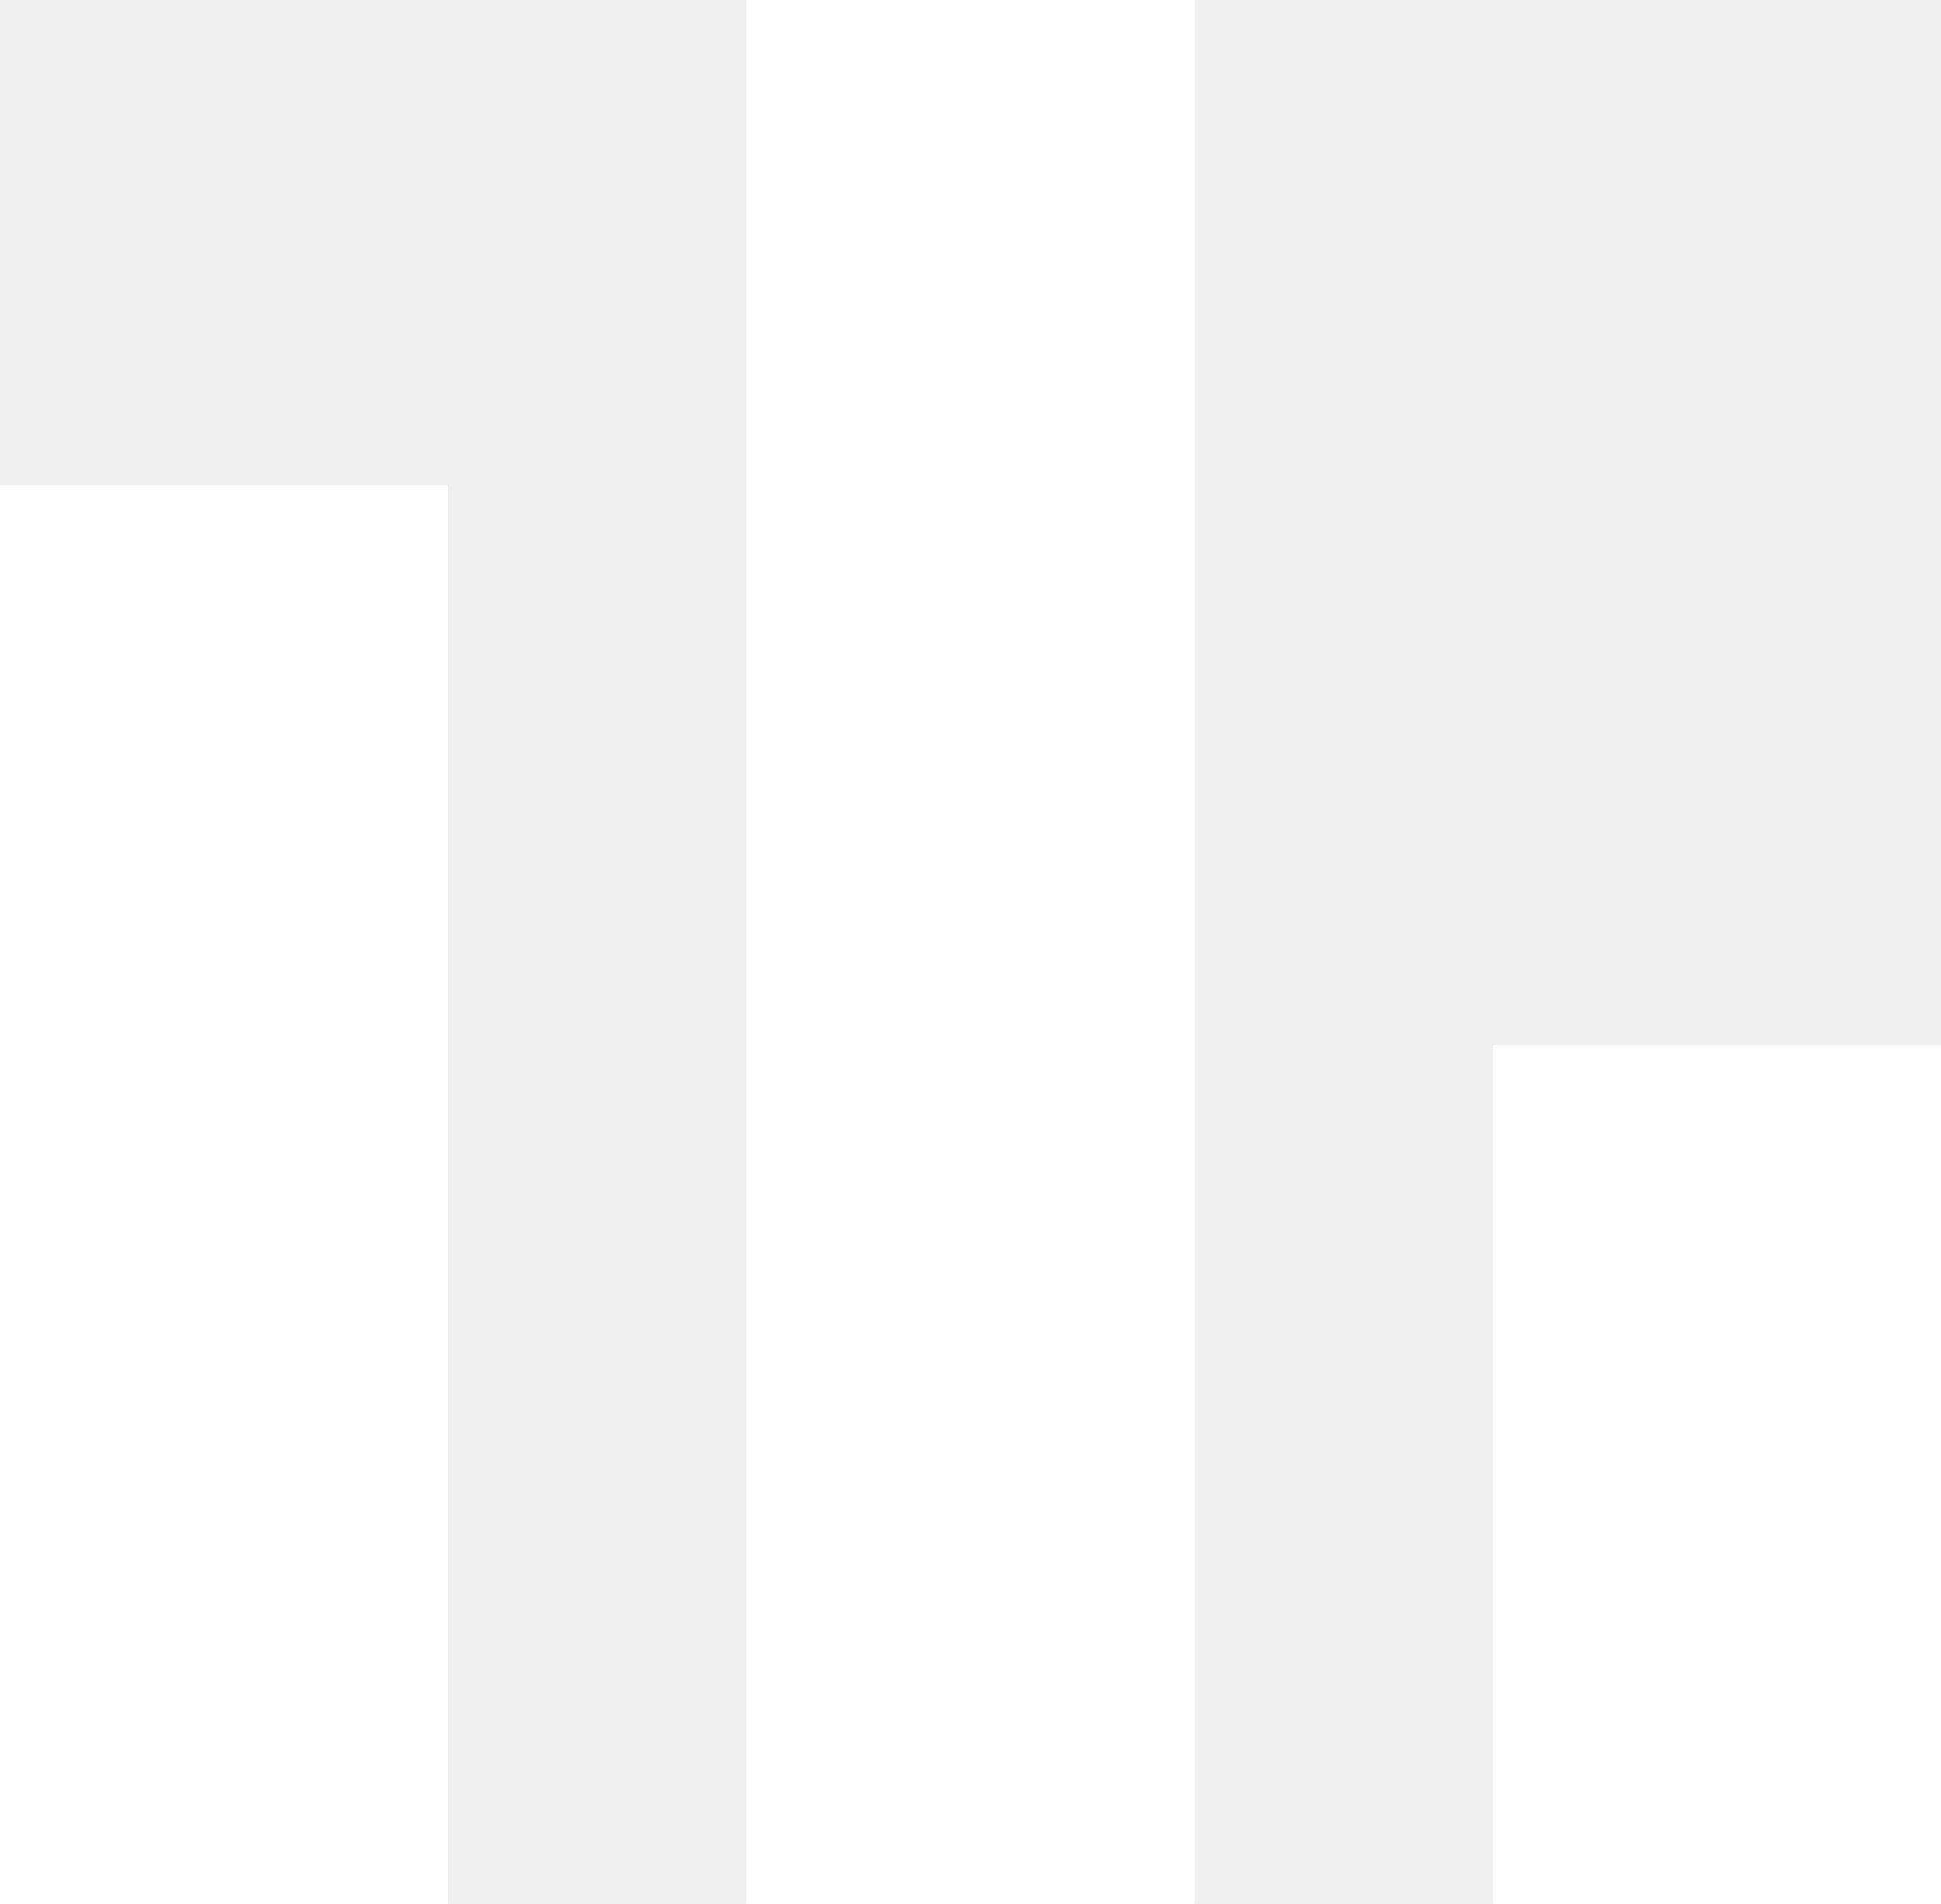
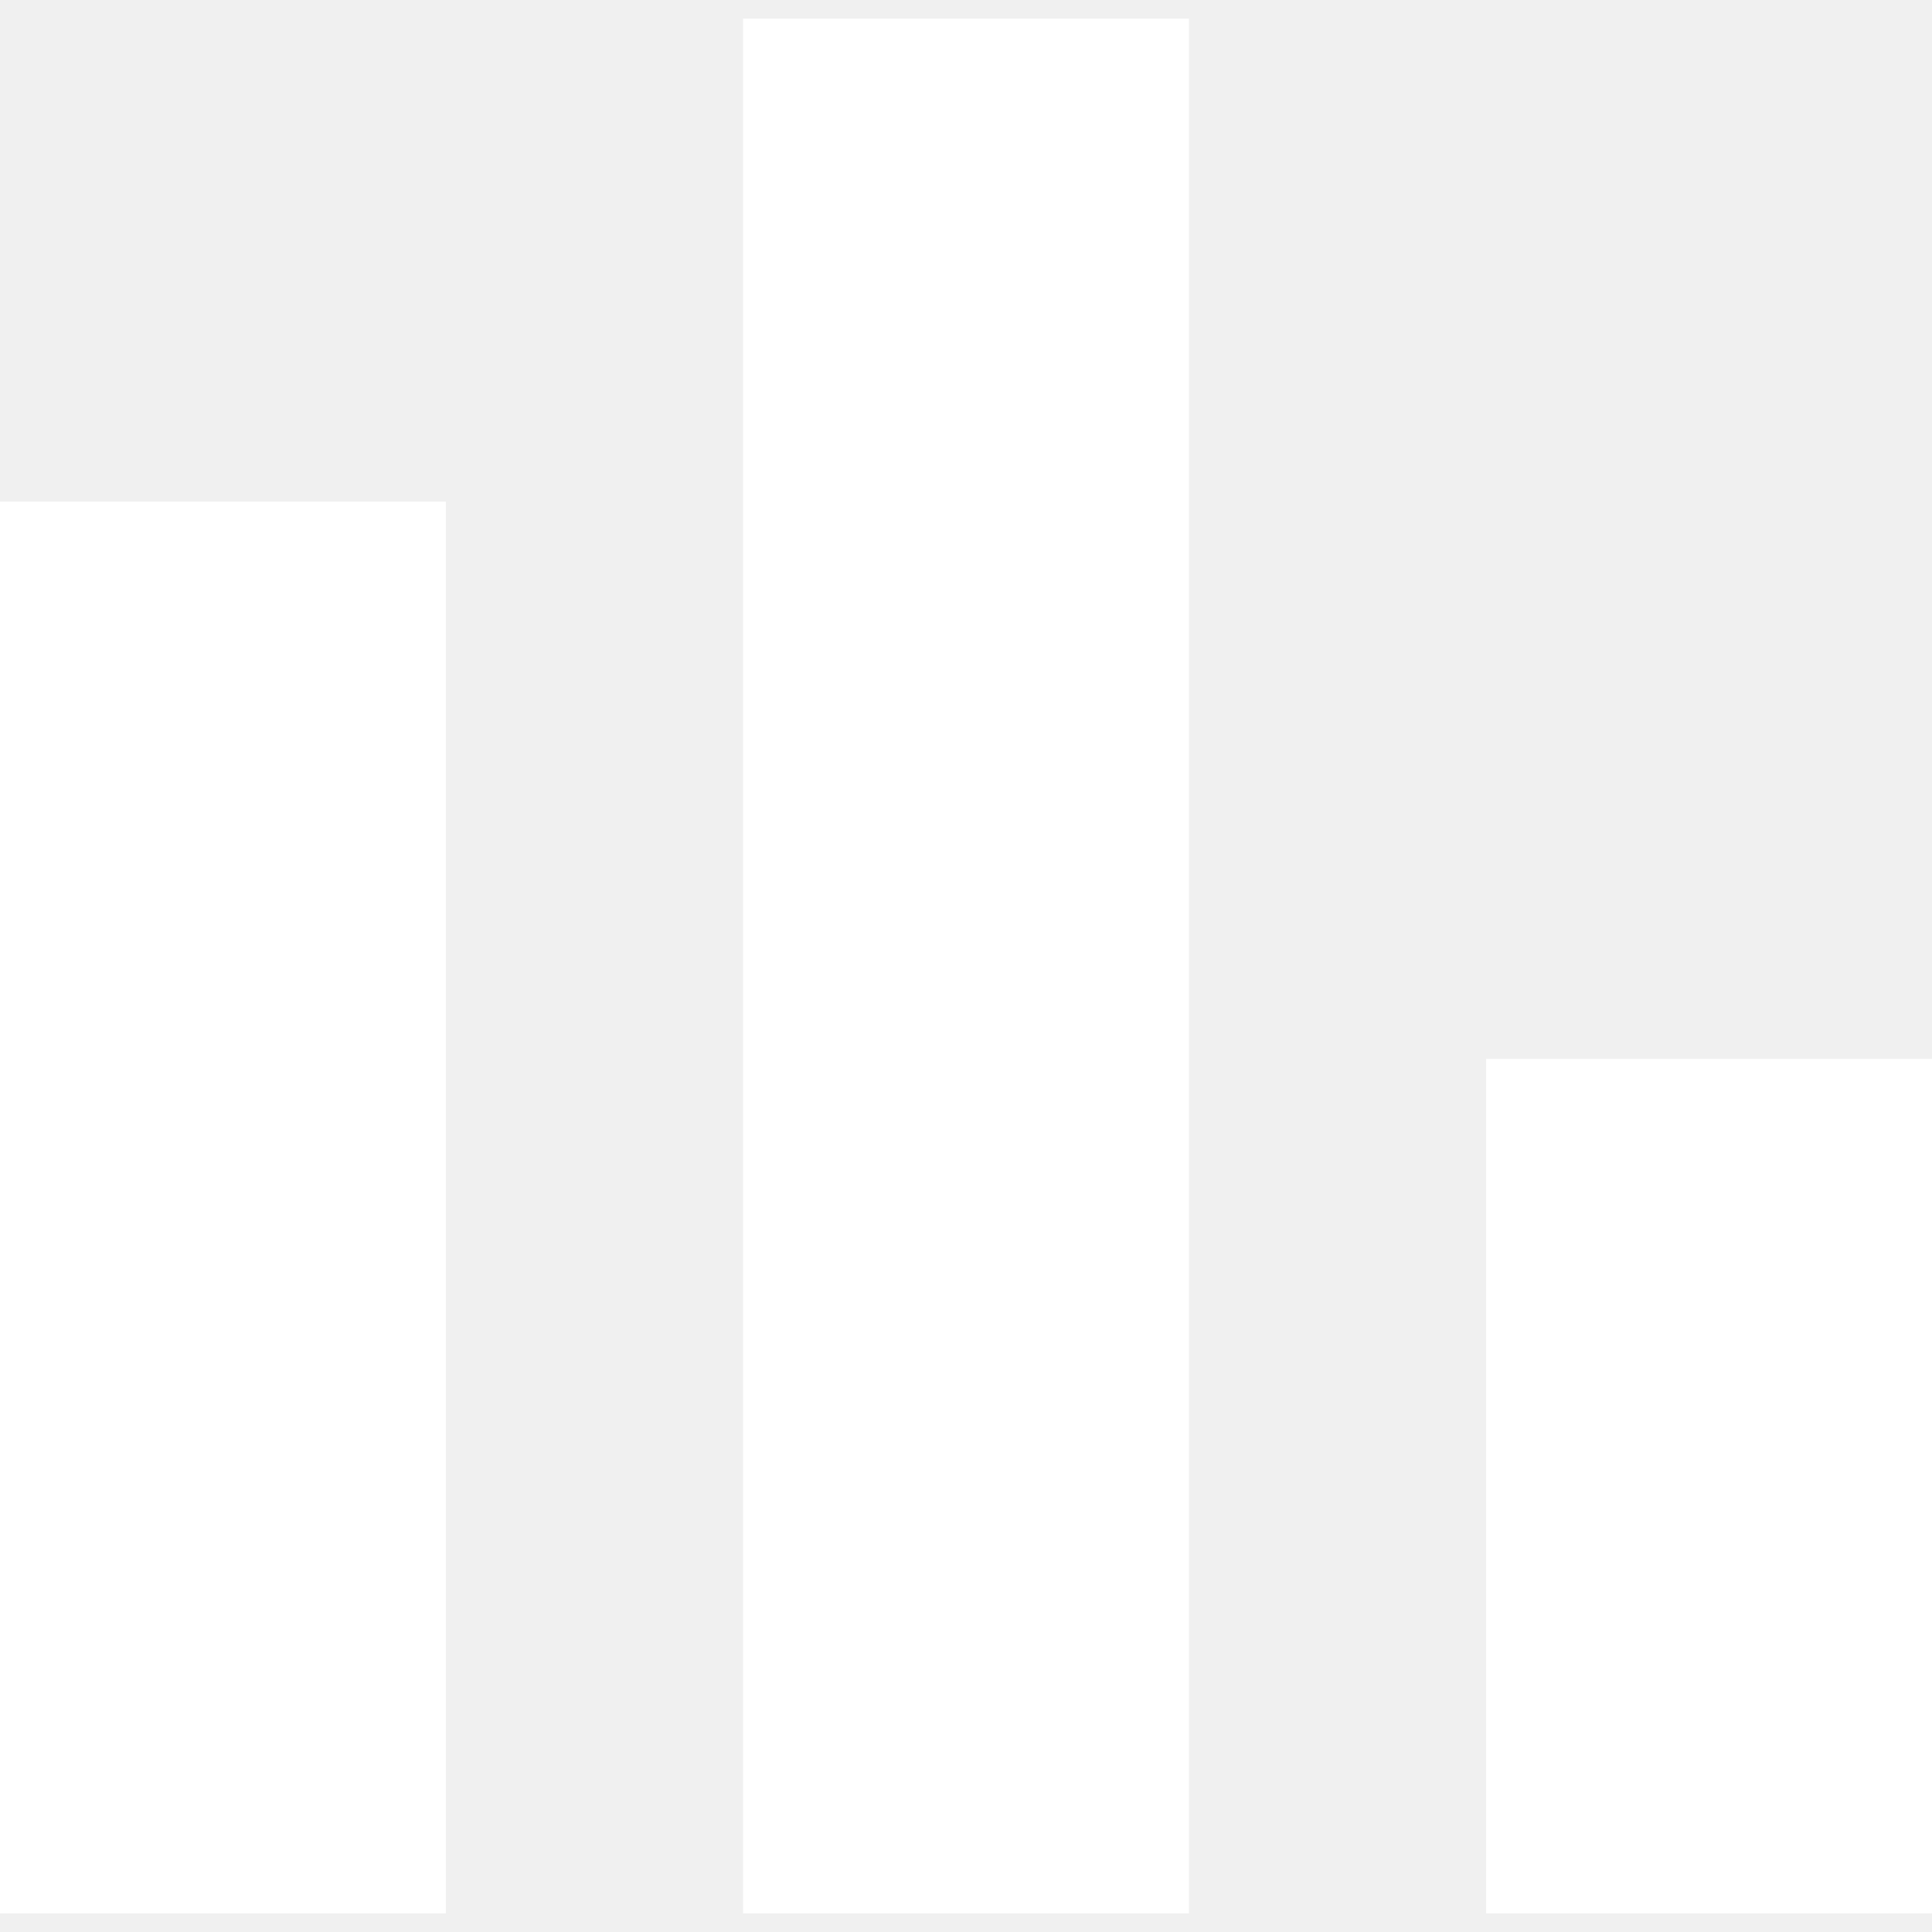
- <svg xmlns="http://www.w3.org/2000/svg" width="52" height="51" viewBox="0 0 52 51" fill="none">
+ <svg xmlns="http://www.w3.org/2000/svg" width="40" height="40" viewBox="0 0 52 51" fill="none">
  <rect y="13" width="12" height="38" fill="white" fill-opacity="current" />
  <rect x="20" width="12" height="51" fill="white" fill-opacity="current" />
  <rect x="40" y="28" width="12" height="23" fill="white" fill-opacity="current" />
</svg>
